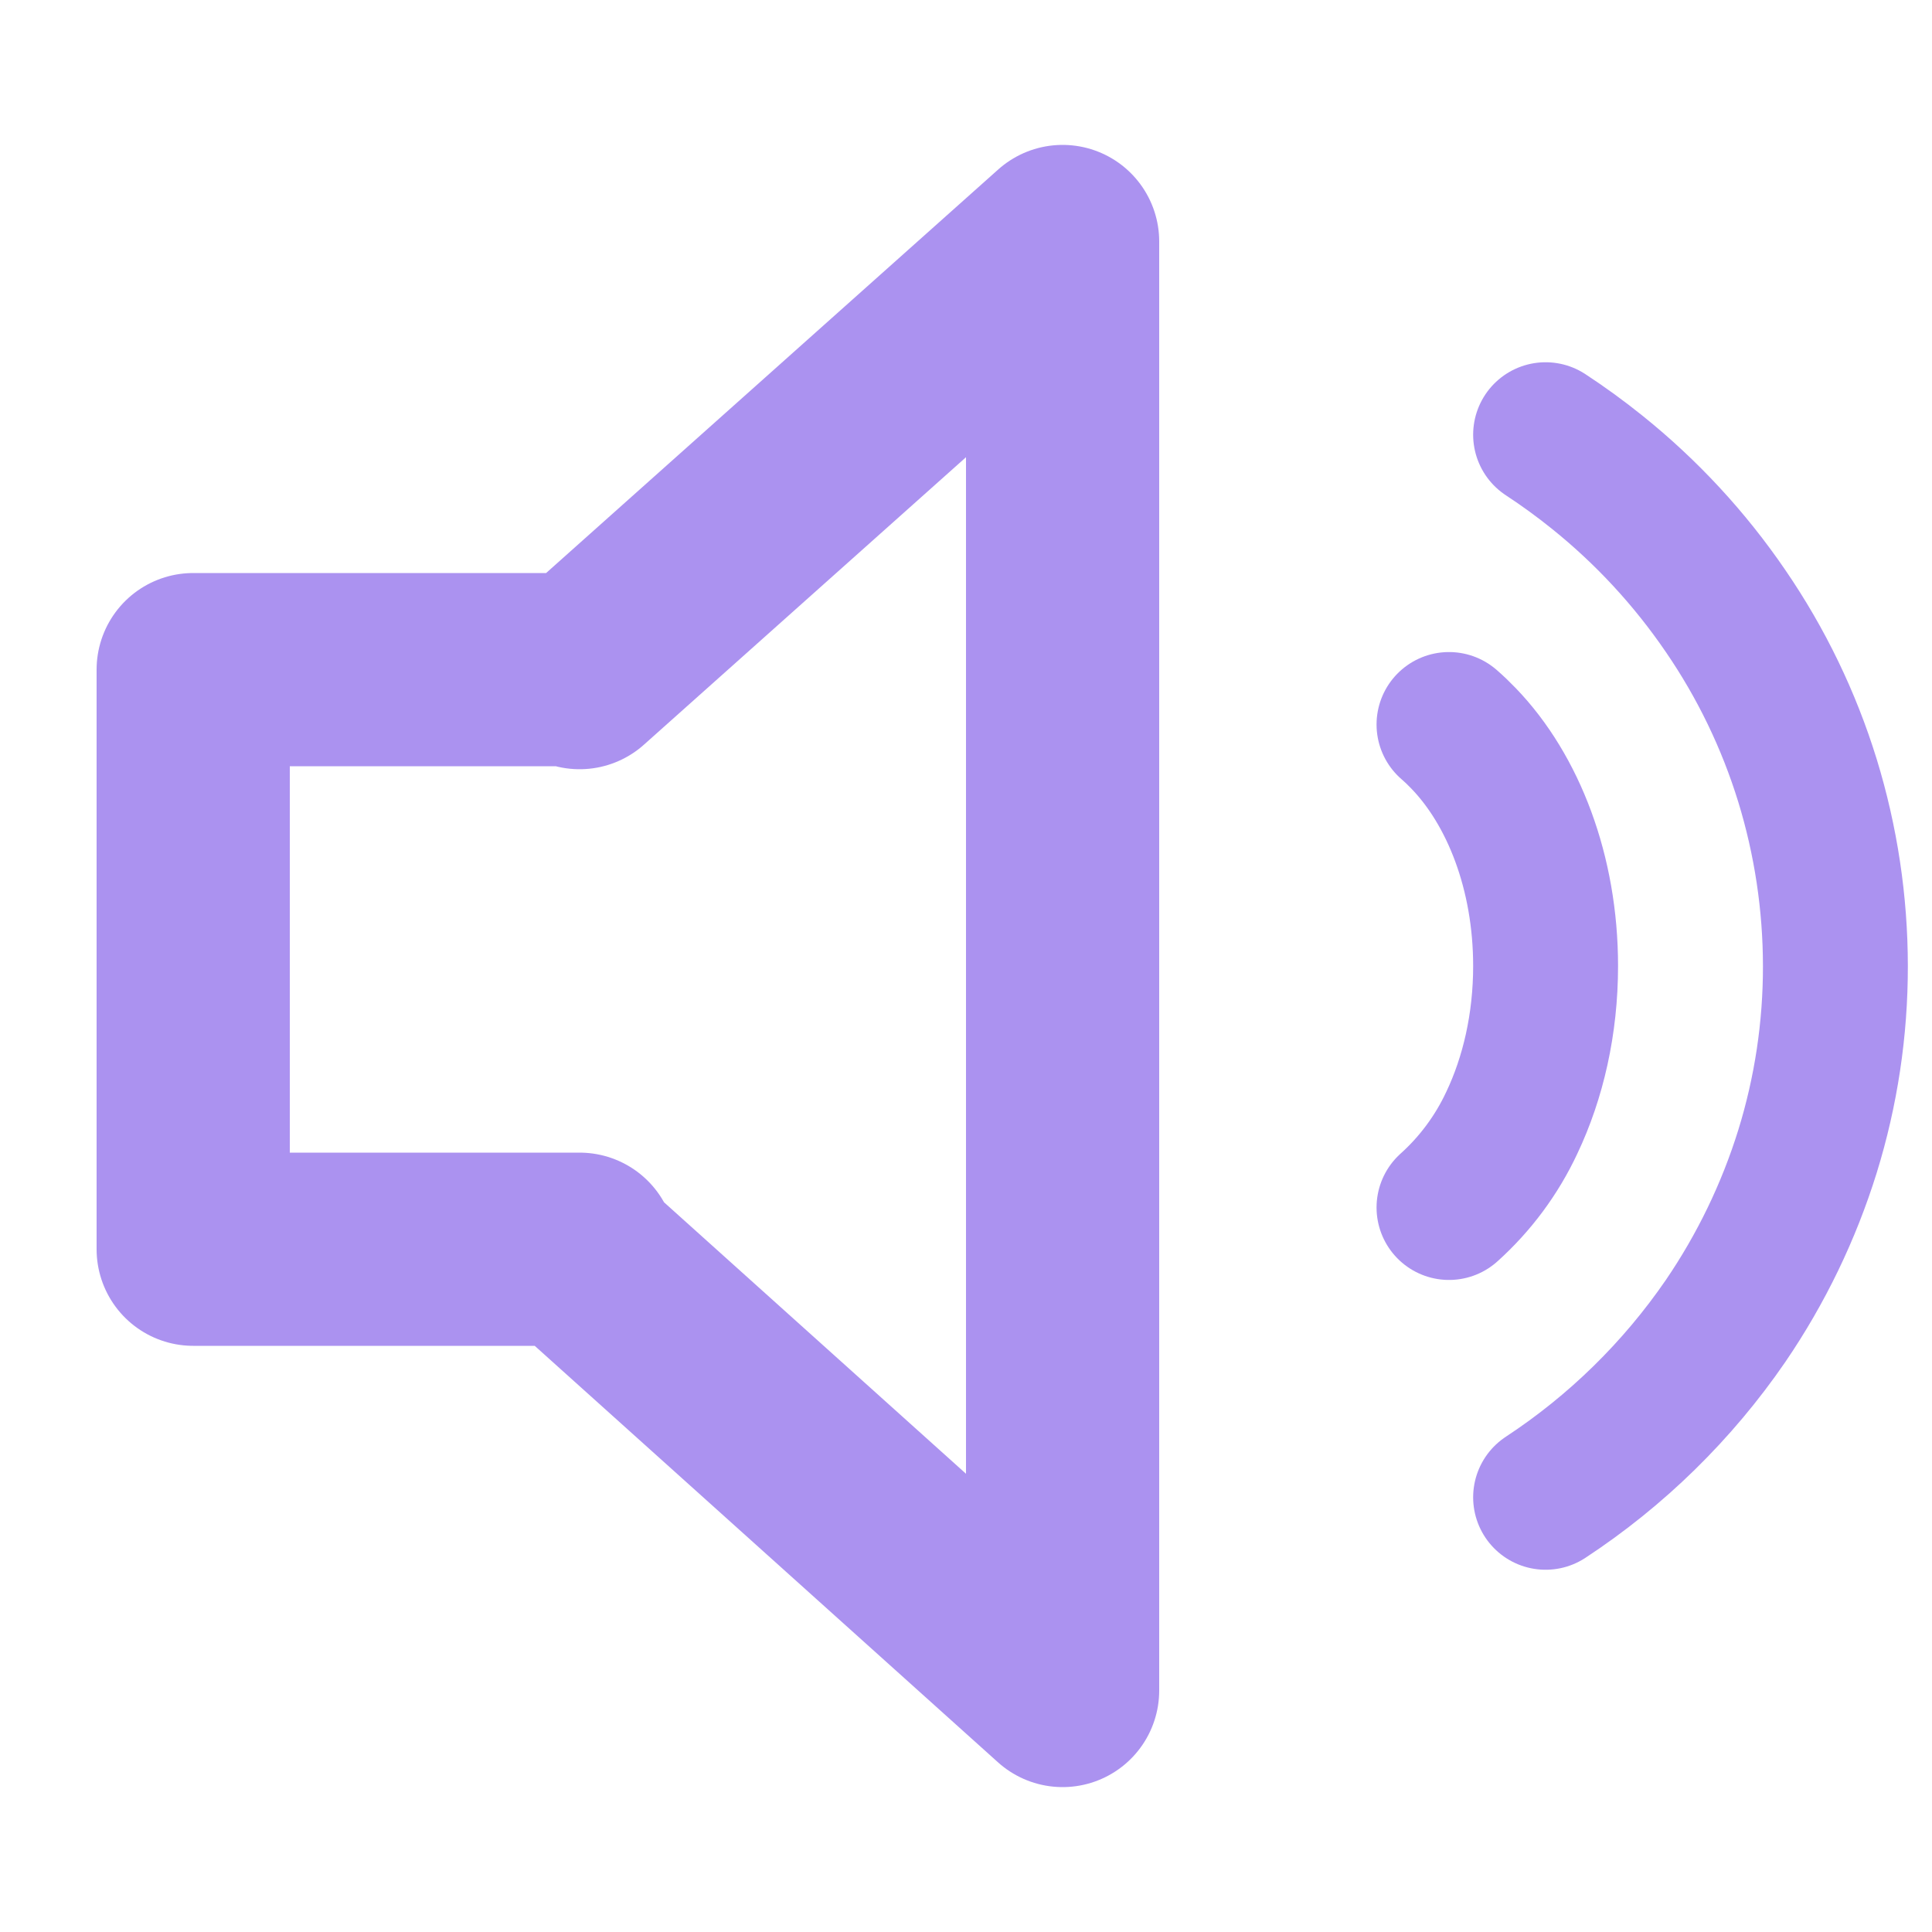
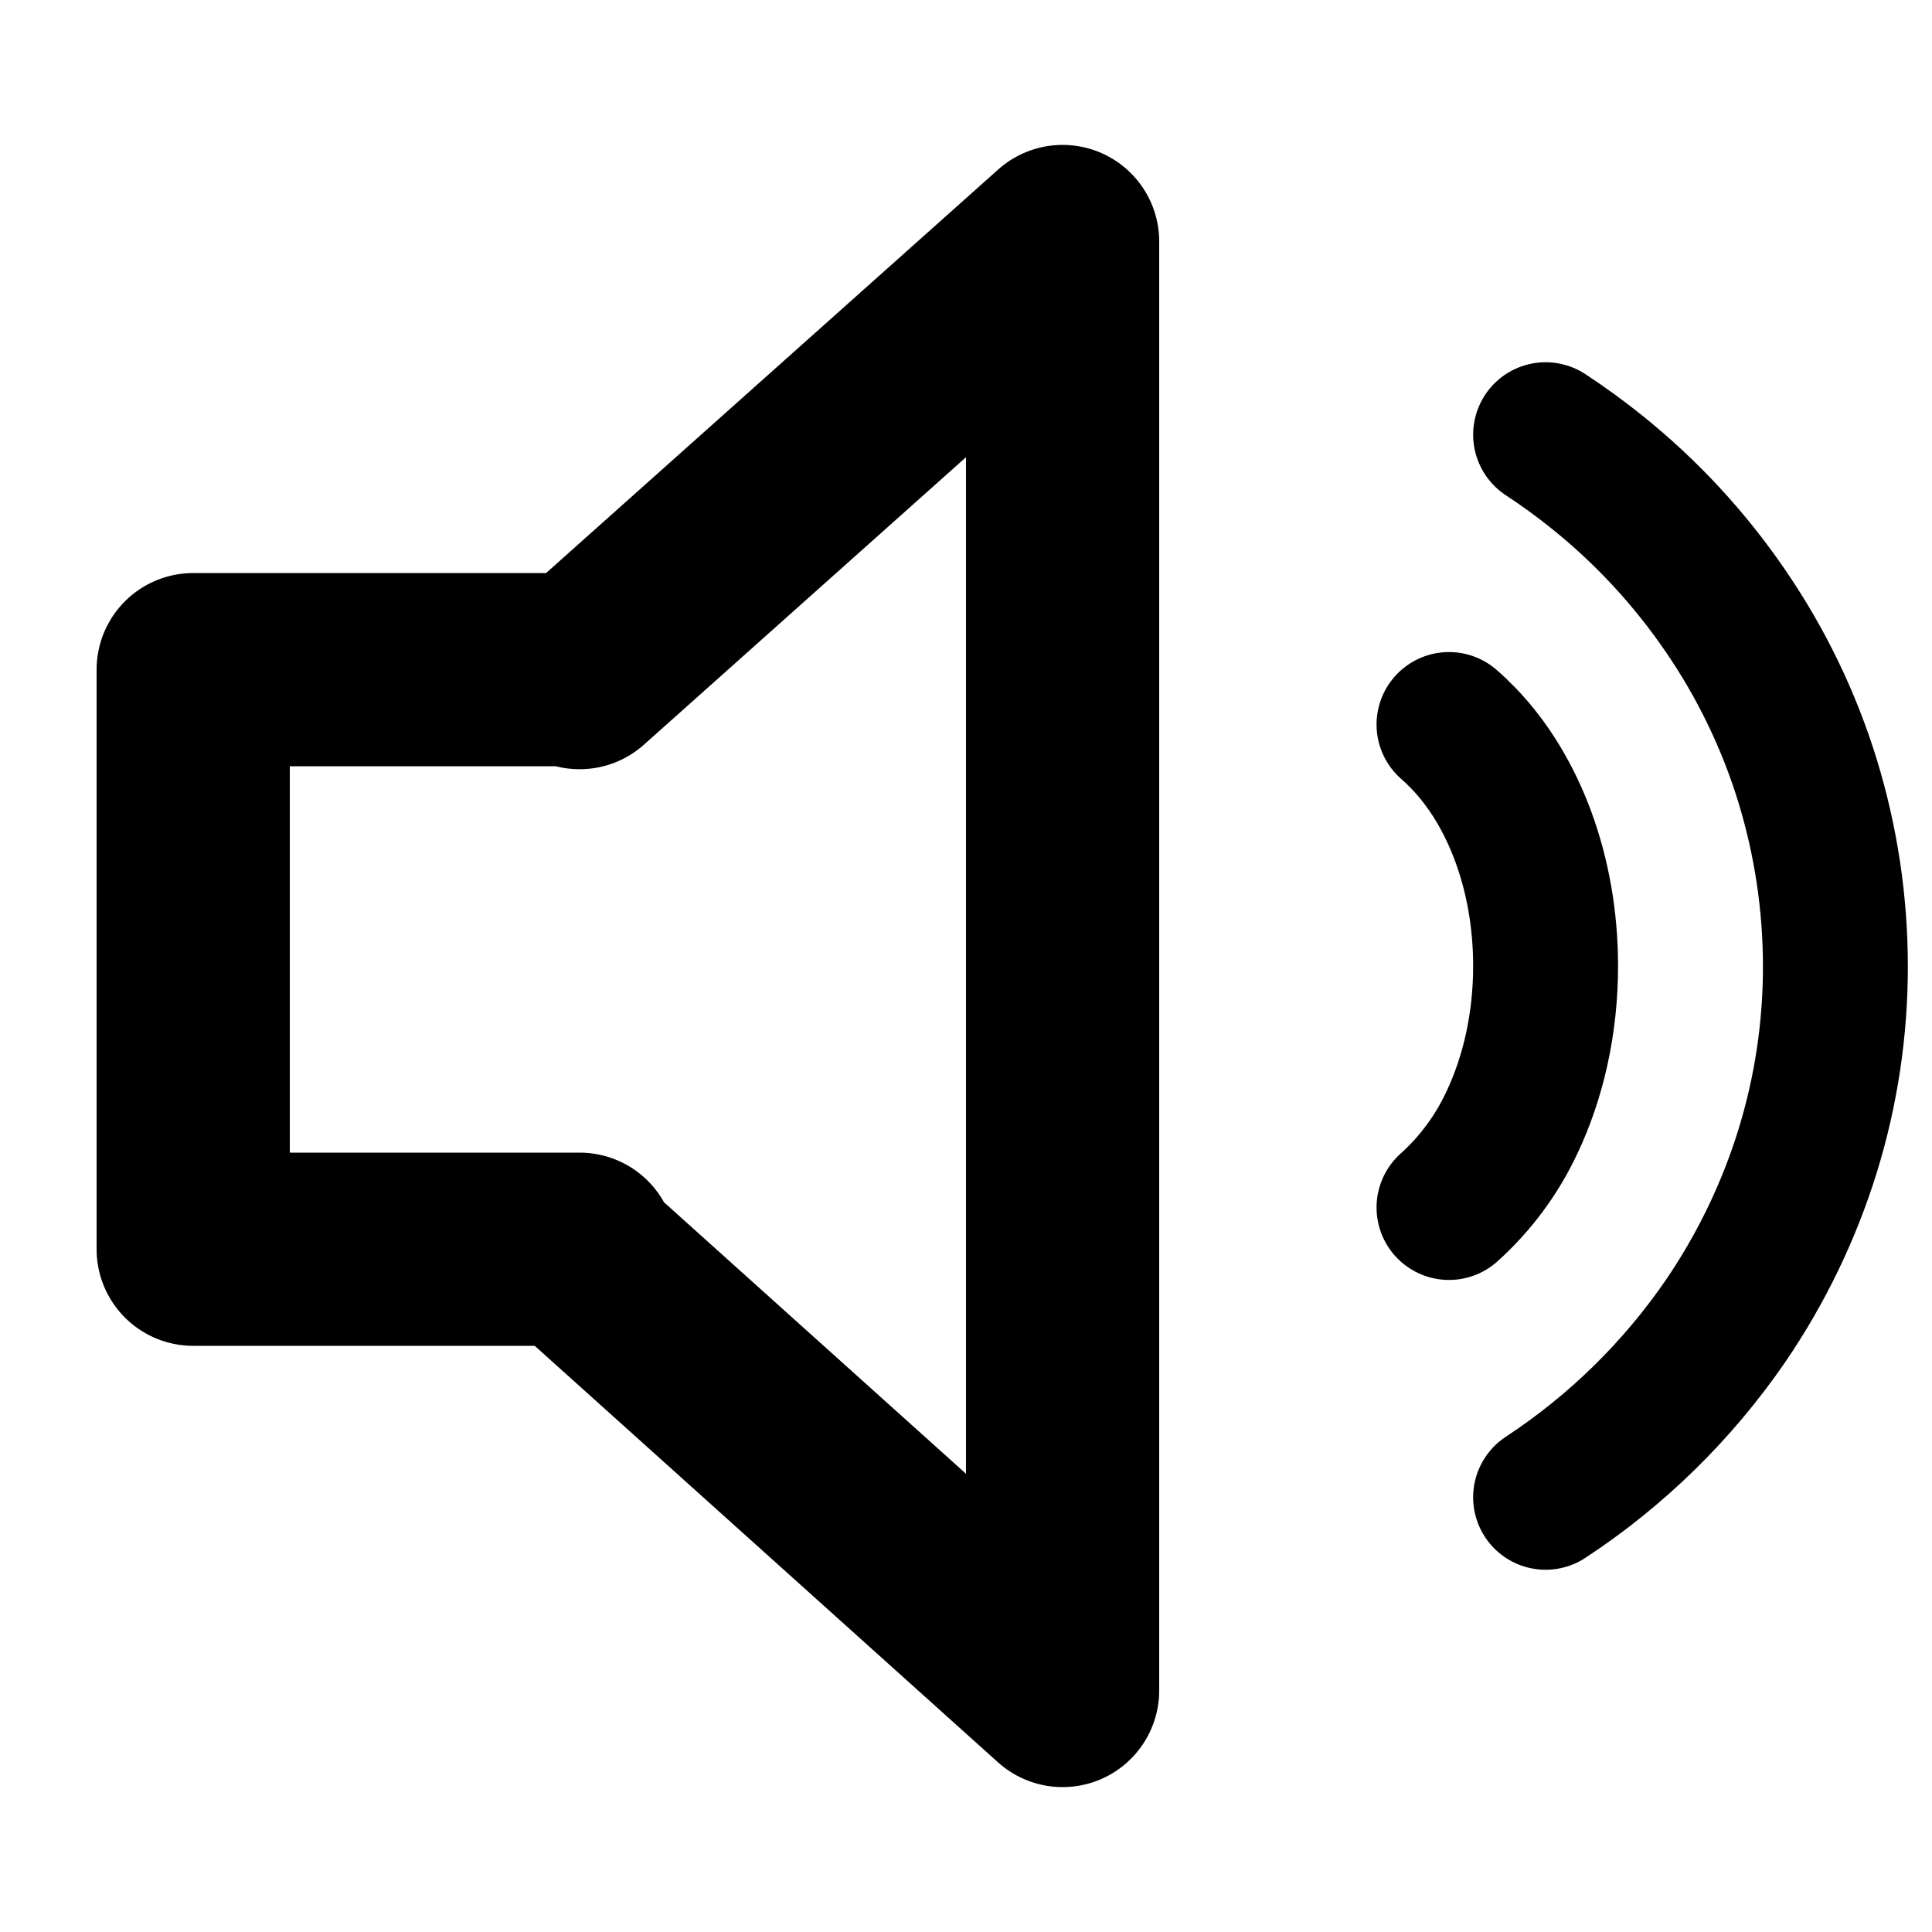
- <svg xmlns="http://www.w3.org/2000/svg" width="20" height="20" viewBox="0 0 20 20">
+ <svg xmlns="http://www.w3.org/2000/svg" style="" viewBox="0 0 20 20">
  <g fill="none" fill-rule="evenodd" stroke-linecap="round">
-     <path stroke="#AB92F0" stroke-linejoin="round" stroke-width="2" d="M6 6.963L11 2.5v15l-5-4.495v-.073H2v-6h4v.03z" />
-     <path stroke="#AB92F0" stroke-linejoin="round" stroke-width="1.5" d="M15 12.5a2.738 2.738 0 0 0 .65-.877c.221-.465.35-1.023.35-1.623 0-.966-.334-1.823-.85-2.357A2.245 2.245 0 0 0 15 7.5" />
-     <path stroke="#AB92F0" stroke-width="1.5" d="M16 15.5a6.768 6.768 0 0 0 1.863-1.825 6.586 6.586 0 0 0 .848-1.755A6.458 6.458 0 0 0 19 10a6.56 6.56 0 0 0-.289-1.92 6.477 6.477 0 0 0-.848-1.755 6.649 6.649 0 0 0-1.331-1.438A6.768 6.768 0 0 0 16 4.5" />
+     <path stroke="currentColor" stroke-linejoin="round" stroke-width="2" d="M6 6.963L11 2.5v15l-5-4.495v-.073H2v-6h4v.03z" />
+     <path stroke="currentColor" stroke-linejoin="round" stroke-width="1.5" d="M15 12.5a2.738 2.738 0 0 0 .65-.877c.221-.465.35-1.023.35-1.623 0-.966-.334-1.823-.85-2.357A2.245 2.245 0 0 0 15 7.5" />
+     <path stroke="currentColor" stroke-width="1.5" d="M16 15.5a6.768 6.768 0 0 0 1.863-1.825 6.586 6.586 0 0 0 .848-1.755A6.458 6.458 0 0 0 19 10a6.56 6.56 0 0 0-.289-1.92 6.477 6.477 0 0 0-.848-1.755 6.649 6.649 0 0 0-1.331-1.438A6.768 6.768 0 0 0 16 4.5" />
  </g>
</svg>
